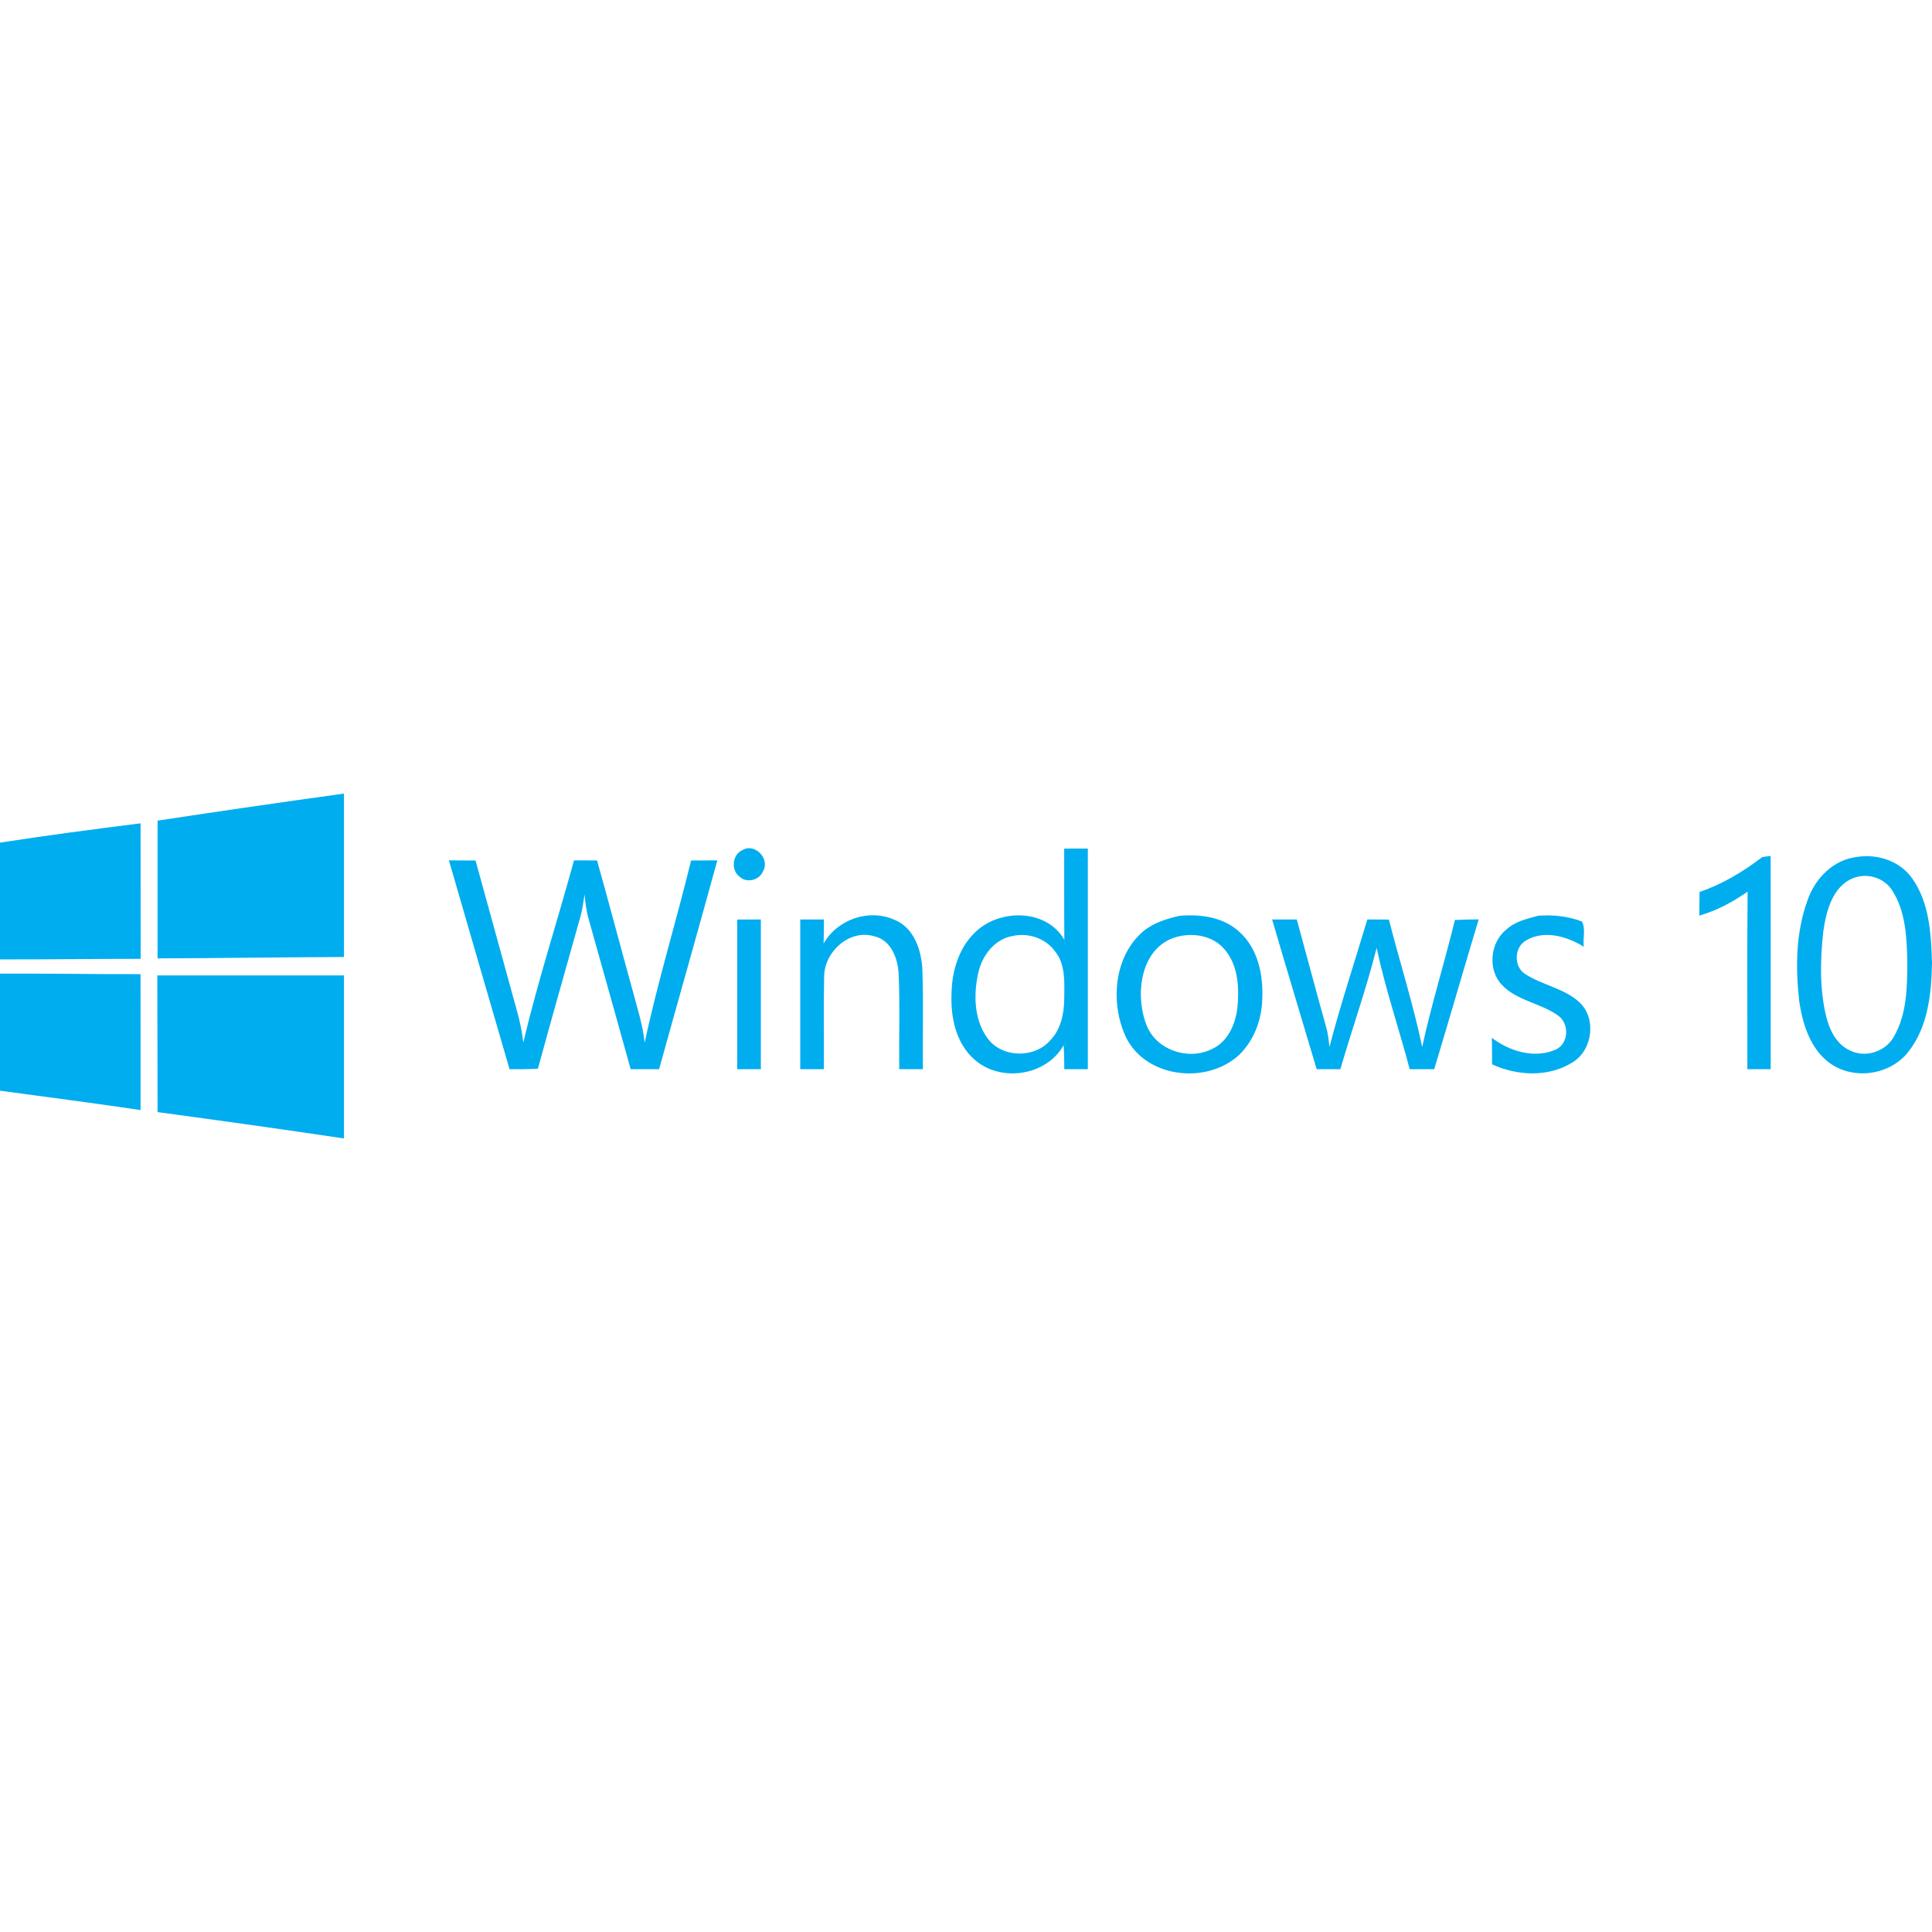
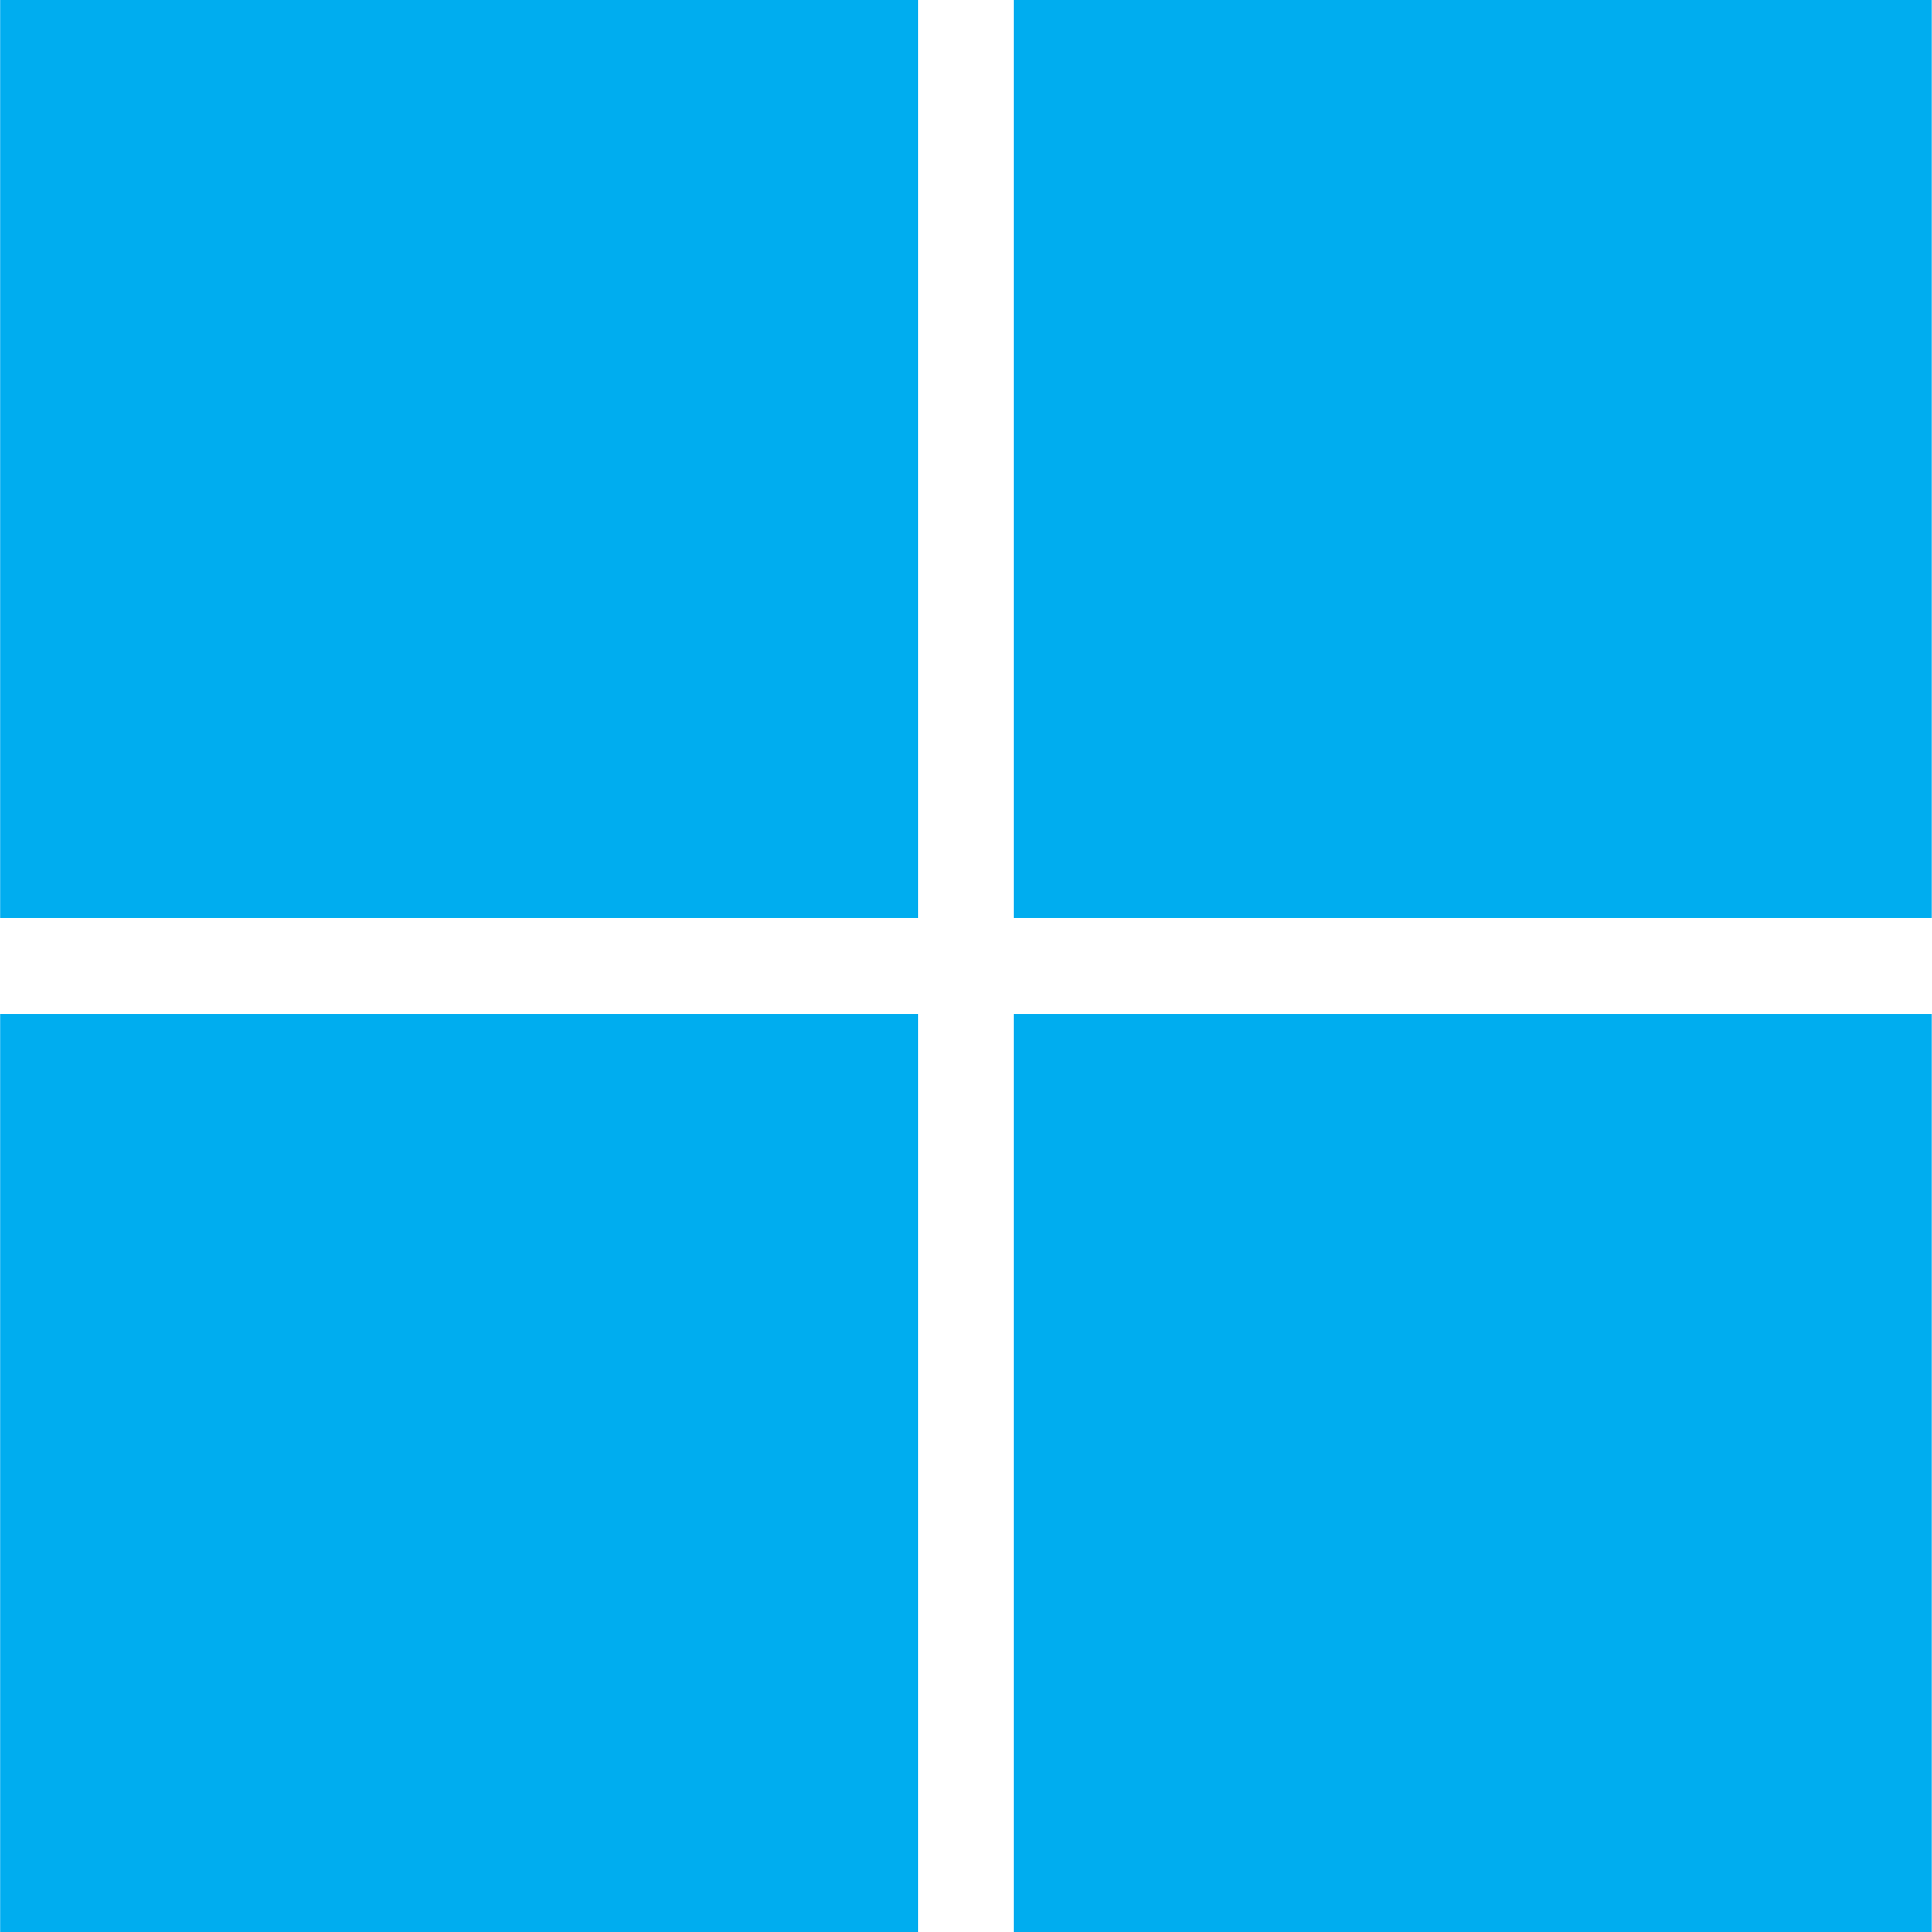
- <svg xmlns="http://www.w3.org/2000/svg" width="800px" height="800px" viewBox="0 -201.4 490.41 490.41">
+ <svg xmlns="http://www.w3.org/2000/svg" viewBox="0 0 2499.6 2500" width="2500" height="2500">
  <g fill="#00adef">
-     <path d="M40 6.91C55.75 4.5 71.53 2.23 87.31.04c.01 13.83 0 27.65.01 41.48-15.77.06-31.54.3-47.32.35-.01-11.66-.01-23.31 0-34.96zM0 12.49c11.86-1.83 23.771-3.41 35.681-4.9.01 11.47.01 22.93.02 34.4-11.9-.01-23.801.17-35.701.14V12.49zM188.42 14.42c3.12-1.99 7.11 2.16 5.29 5.28-.88 2.29-4.1 3.16-5.92 1.48-2.28-1.55-1.96-5.67.63-6.76zM270.13 14.01c2-.01 4-.01 6-.01v56h-5.979c.01-2.03-.03-4.061-.17-6.09-4.33 7.779-15.91 9.5-22.53 3.73-4.729-4.07-6.17-10.69-5.92-16.681.05-6.08 2.05-12.54 6.89-16.51 6.29-5.18 17.44-4.88 21.75 2.73-.081-7.729-.011-15.449-.041-23.169m-12.92 22.14c-4.8.76-8.05 5.14-8.949 9.67-1.181 5.46-.971 11.779 2.47 16.42 3.72 4.939 11.93 5.05 15.91.38 2.71-2.82 3.479-6.86 3.5-10.64.029-3.99.37-8.49-2.28-11.82-2.341-3.33-6.711-4.83-10.651-4.01zM447.341 16.15c.529-.07 1.59-.22 2.109-.29.03 18.04.011 36.09.011 54.14h-5.92c.039-15.02-.101-30.05.069-45.07-3.77 2.61-7.84 4.84-12.27 6.08.029-2 .05-4 .069-6 5.802-1.97 11.081-5.15 15.932-8.86zM471.33 16.13c5.2-.87 10.971 1.03 14.061 5.45 4.39 6.2 4.8 14.15 5.02 21.48-.149 7.74-1 16.129-5.939 22.44-4.55 5.97-13.87 7.37-19.971 2.98-4.949-3.57-6.89-9.801-7.77-15.57-1-8.57-.91-17.56 2.07-25.74 1.879-5.55 6.519-10.33 12.529-11.04m-.92 5.37c-5.33 2.16-6.859 8.46-7.6 13.58-.78 7.14-.96 14.5.74 21.529.85 3.461 2.64 7.131 6.069 8.65 3.891 1.96 9.091.271 11.141-3.57 3.27-5.649 3.35-12.43 3.39-18.779-.13-6.19-.38-12.85-3.8-18.23-2.03-3.28-6.4-4.6-9.94-3.18zM113.95 16.99c2.25.01 4.5.01 6.76.04 3.511 12.68 6.971 25.38 10.49 38.069a53.239 53.239 0 0 1 1.64 8.141c3.66-15.57 8.66-30.81 12.86-46.25 1.95.01 3.9.01 5.851.02 3.09 10.99 5.979 22.03 9.039 33.03 1.131 4.38 2.591 8.7 3.051 13.229 3.31-15.55 8.029-30.79 11.779-46.239 2.22-.03 4.44-.03 6.66-.03-4.84 17.69-9.88 35.33-14.779 53h-7.211c-3.55-12.689-7.069-25.391-10.659-38.06-.601-2.05-.851-4.17-1.04-6.29-.28 1.83-.54 3.68-1.011 5.47-3.63 12.92-7.31 25.819-10.84 38.76-2.399.13-4.8.14-7.2.12-5.15-17.66-10.26-35.34-15.39-53.01zM209.06 38.12c3.43-6.11 11.43-8.92 17.88-6.09 5.13 2 7.04 7.939 7.2 13 .279 8.319.05 16.649.12 24.97-2 0-4 0-6-.01-.091-7.99.21-16-.141-23.99-.16-3.96-1.84-8.72-6.149-9.73-6.29-1.9-12.57 3.77-12.771 9.99-.18 7.91-.01 15.83-.07 23.74h-6c.011-12.67.011-25.33 0-38h6.011c-.01 2.04-.02 4.08-.08 6.12zM299.47 31.06c5.35-.47 11.279.37 15.3 4.24 4.54 4.19 5.89 10.7 5.64 16.65-.07 5.35-2.05 10.78-5.97 14.51-8.18 7.44-23.37 5.81-28.561-4.42-4.079-8.57-3.26-20.43 4.19-26.94 2.671-2.26 6.051-3.29 9.401-4.04m-1.08 5.44c-8.811 2.71-10.301 14.22-7.551 21.79 2.19 6.72 10.73 9.7 16.86 6.56 4.15-1.91 6.04-6.59 6.44-10.88.449-5.01.05-10.689-3.49-14.6-2.999-3.38-8.079-4.11-12.259-2.87zM390.46 31.04c3.75-.26 7.57.1 11.101 1.48.979 1.86.22 4.3.45 6.39-4.21-2.63-10.011-4.31-14.58-1.63-3.13 1.7-3.28 6.729-.23 8.6 4.37 2.83 9.92 3.57 13.8 7.21 4.28 4.12 3.24 12.04-1.77 15.13-6.09 3.88-14.11 3.5-20.49.54 0-2.24-.01-4.479-.05-6.72 4.54 3.46 10.92 5.38 16.35 2.92 3.17-1.59 3.33-6.46.54-8.51-4.37-3.22-10.359-3.73-14.24-7.75-3.829-3.86-3.14-10.96 1.131-14.23 2.208-2.03 5.198-2.64 7.988-3.43zM187.13 32.01c2-.01 4-.01 6-.01v38h-6c0-12.67.01-25.33 0-37.99zM322.91 32h6.26c2.48 9.05 4.881 18.12 7.41 27.16.51 1.699.7 3.46.88 5.22 2.83-10.899 6.41-21.6 9.62-32.39l5.471.03c2.75 10.8 6.17 21.44 8.449 32.35 2.351-10.851 5.69-21.46 8.301-32.25 2.01-.1 4.02-.13 6.039-.15-3.81 12.671-7.46 25.38-11.289 38.03h-6.221c-2.7-10.3-6.2-20.4-8.39-30.81-2.61 10.4-6.23 20.52-9.21 30.81h-6.01c-3.76-12.67-7.6-25.311-11.31-38zM0 45.74c11.891-.04 23.78.15 35.67.13 0 11.5.03 23 .011 34.5C23.801 78.609 11.9 77.07 0 75.46V45.74zM39.93 46.2h47.38c.02 13.79 0 27.58 0 41.38-15.75-2.36-31.53-4.55-47.31-6.689-.02-11.561-.05-23.121-.07-34.691z" />
+     <path d="M1187.9 1187.9H0V0h1187.9zM2499.6 1187.9h-1188V0h1187.9v1187.9zM1187.9 2500H0V1312.1h1187.9zM2499.6 2500h-1188V1312.1h1187.9V2500z" />
  </g>
</svg>
